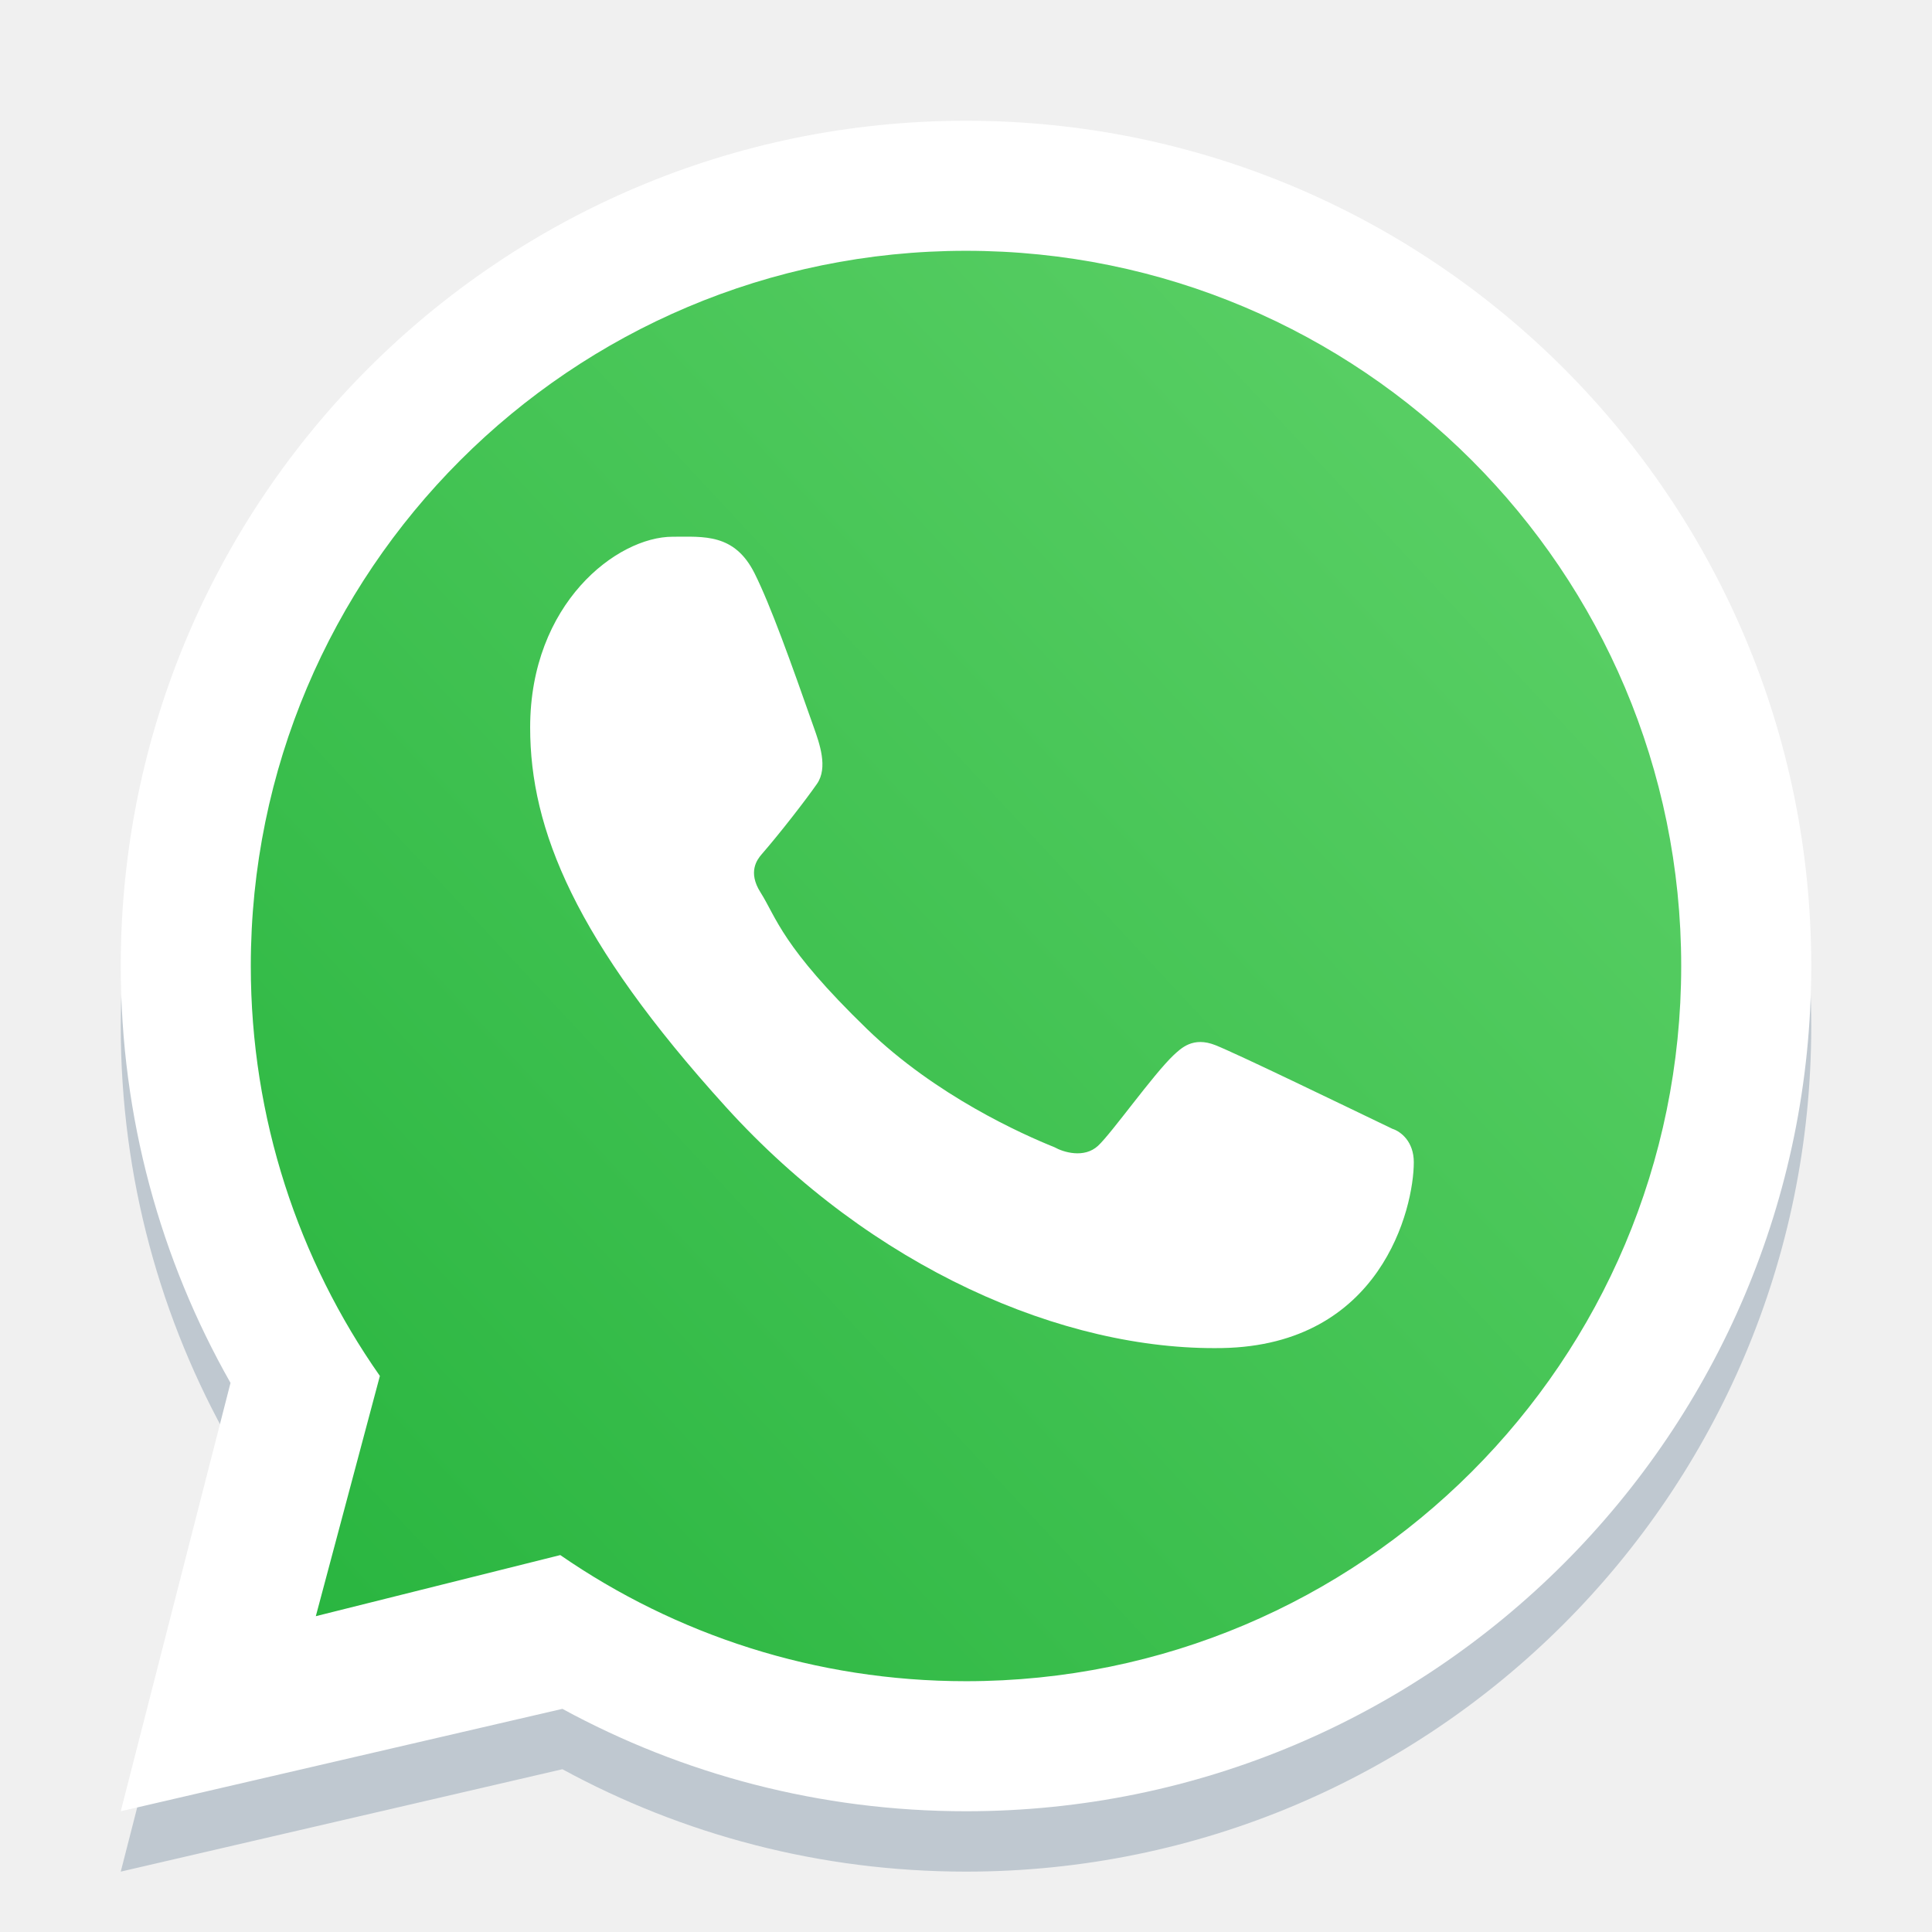
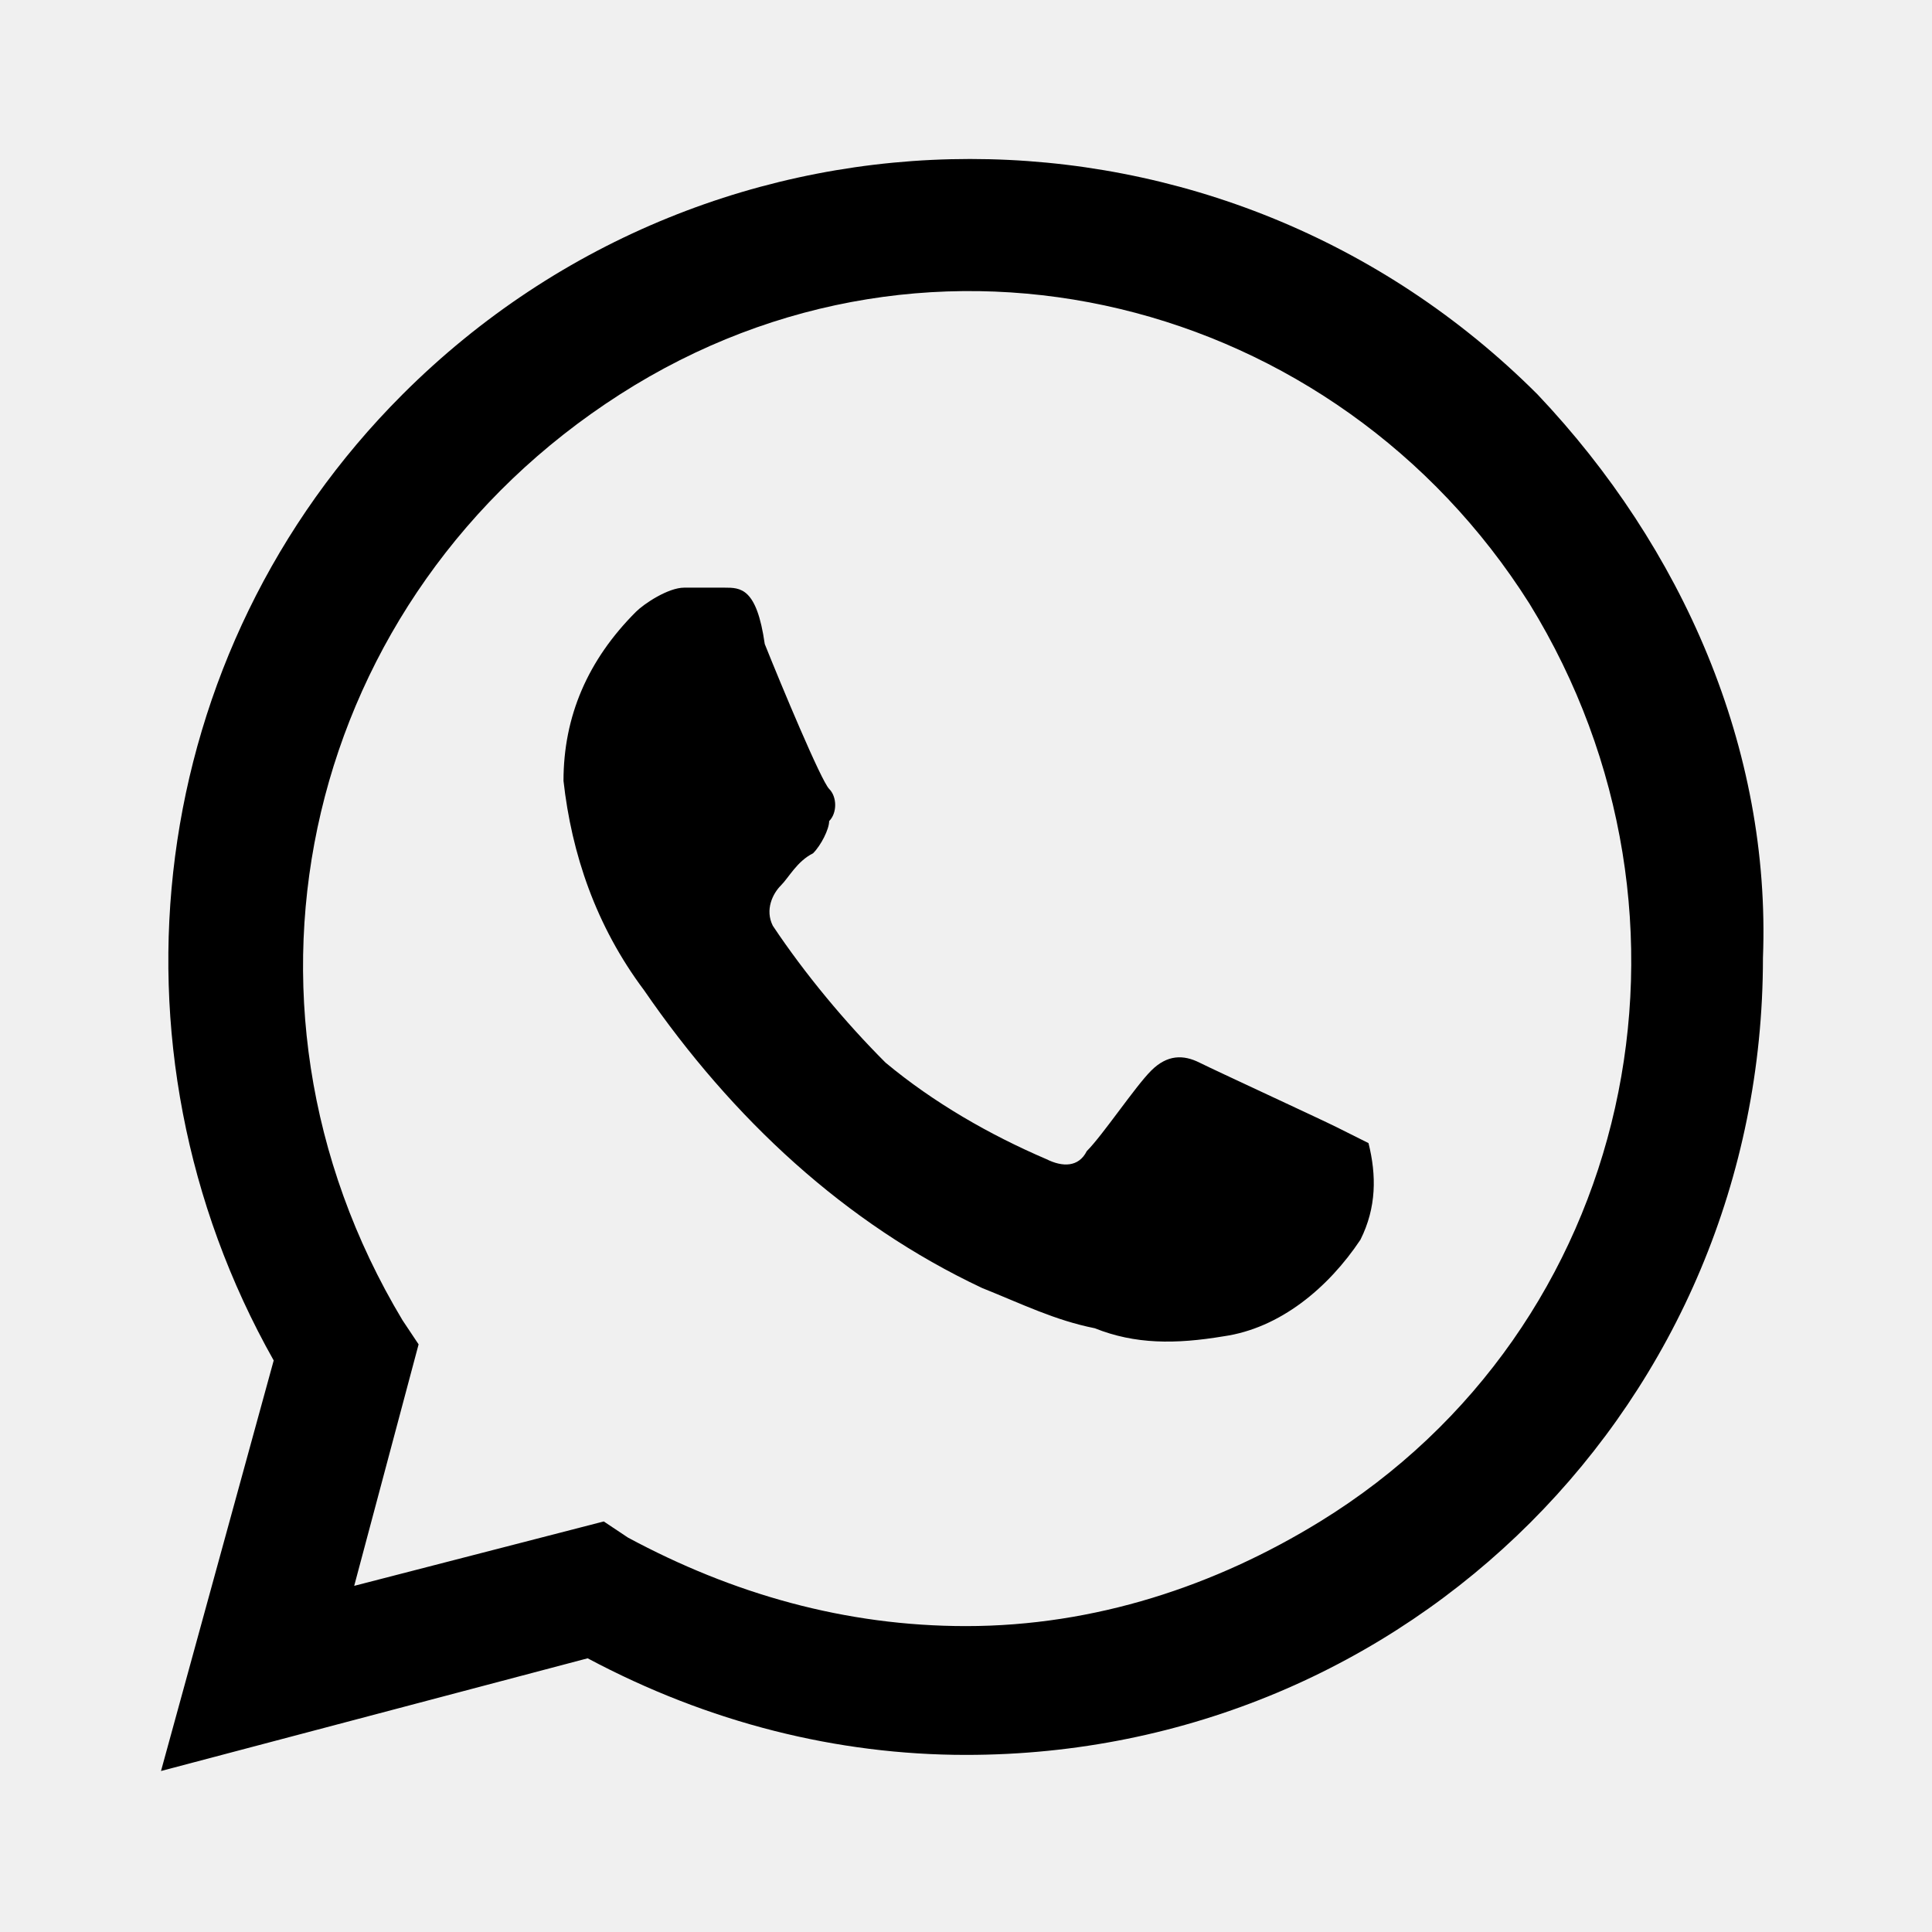
- <svg xmlns="http://www.w3.org/2000/svg" width="24" height="24" viewBox="0 0 32 32" fill="none">
-   <path fill-rule="evenodd" clip-rule="evenodd" d="M16 31C23.732 31 30 24.732 30 17C30 9.268 23.732 3 16 3C8.268 3 2 9.268 2 17C2 19.511 2.661 21.867 3.818 23.905L2 31L9.315 29.304C11.301 30.385 13.579 31 16 31ZM16 28.846C22.543 28.846 27.846 23.543 27.846 17C27.846 10.458 22.543 5.154 16 5.154C9.458 5.154 4.154 10.458 4.154 17C4.154 19.526 4.944 21.867 6.292 23.79L5.231 27.769L9.28 26.757C11.189 28.075 13.505 28.846 16 28.846Z" fill="#BFC8D0" />
-   <path d="M28 16C28 22.627 22.627 28 16 28C13.472 28 11.127 27.218 9.193 25.884L5.091 26.909L6.166 22.878C4.801 20.931 4 18.559 4 16C4 9.373 9.373 4 16 4C22.627 4 28 9.373 28 16Z" fill="url(#paint0_linear_87_7264)" />
-   <path fill-rule="evenodd" clip-rule="evenodd" d="M16 30C23.732 30 30 23.732 30 16C30 8.268 23.732 2 16 2C8.268 2 2 8.268 2 16C2 18.511 2.661 20.867 3.818 22.905L2 30L9.315 28.304C11.301 29.385 13.579 30 16 30ZM16 27.846C22.543 27.846 27.846 22.543 27.846 16C27.846 9.458 22.543 4.154 16 4.154C9.458 4.154 4.154 9.458 4.154 16C4.154 18.526 4.944 20.867 6.292 22.79L5.231 26.769L9.28 25.757C11.189 27.075 13.505 27.846 16 27.846Z" fill="white" />
-   <path d="M12.5 9.5C12.167 8.831 11.656 8.89 11.141 8.89C10.219 8.89 8.781 9.995 8.781 12.05C8.781 13.734 9.523 15.578 12.024 18.336C14.438 20.998 17.609 22.375 20.242 22.328C22.875 22.281 23.417 20.015 23.417 19.25C23.417 18.911 23.206 18.742 23.061 18.696C22.164 18.265 20.509 17.463 20.133 17.312C19.756 17.162 19.56 17.366 19.438 17.477C19.096 17.802 18.419 18.761 18.188 18.977C17.956 19.192 17.61 19.083 17.466 19.002C16.937 18.789 15.503 18.151 14.36 17.043C12.945 15.672 12.862 15.2 12.596 14.78C12.383 14.444 12.539 14.238 12.617 14.148C12.922 13.797 13.343 13.254 13.531 12.984C13.72 12.714 13.57 12.305 13.48 12.05C13.094 10.953 12.766 10.035 12.5 9.5Z" fill="white" />
-   <defs>
-     <linearGradient id="paint0_linear_87_7264" x1="26.5" y1="7" x2="4" y2="28" gradientUnits="userSpaceOnUse">
-       <stop stop-color="#5BD066" />
-       <stop offset="1" stop-color="#27B43E" />
-     </linearGradient>
-   </defs>
+ <svg xmlns="http://www.w3.org/2000/svg" enable-background="new 0 0 24 24" viewBox="0 0 24 24" id="whatsapp">
+   <path d="M16.6 14c-.2-.1-1.5-.7-1.7-.8-.2-.1-.4-.1-.6.1-.2.2-.6.8-.8 1-.1.2-.3.2-.5.1-.7-.3-1.4-.7-2-1.2-.5-.5-1-1.1-1.4-1.7-.1-.2 0-.4.1-.5.1-.1.2-.3.4-.4.1-.1.2-.3.2-.4.1-.1.1-.3 0-.4-.1-.1-.6-1.3-.8-1.8-.1-.7-.3-.7-.5-.7h-.5c-.2 0-.5.2-.6.3-.6.6-.9 1.3-.9 2.1.1.9.4 1.8 1 2.6 1.1 1.6 2.5 2.9 4.2 3.7.5.2.9.4 1.4.5.5.2 1 .2 1.6.1.7-.1 1.3-.6 1.7-1.2.2-.4.2-.8.1-1.2l-.4-.2m2.5-9.1C15.2 1 8.9 1 5 4.9c-3.2 3.2-3.8 8.1-1.6 12L2 22l5.3-1.4c1.5.8 3.1 1.2 4.7 1.2 5.5 0 9.9-4.4 9.9-9.9.1-2.6-1-5.1-2.8-7m-2.7 14c-1.3.8-2.8 1.3-4.4 1.3-1.5 0-2.9-.4-4.2-1.1l-.3-.2-3.1.8.8-3-.2-.3c-2.4-4-1.2-9 2.7-11.5S16.6 3.7 19 7.5c2.4 3.9 1.3 9-2.6 11.4" />
</svg>
